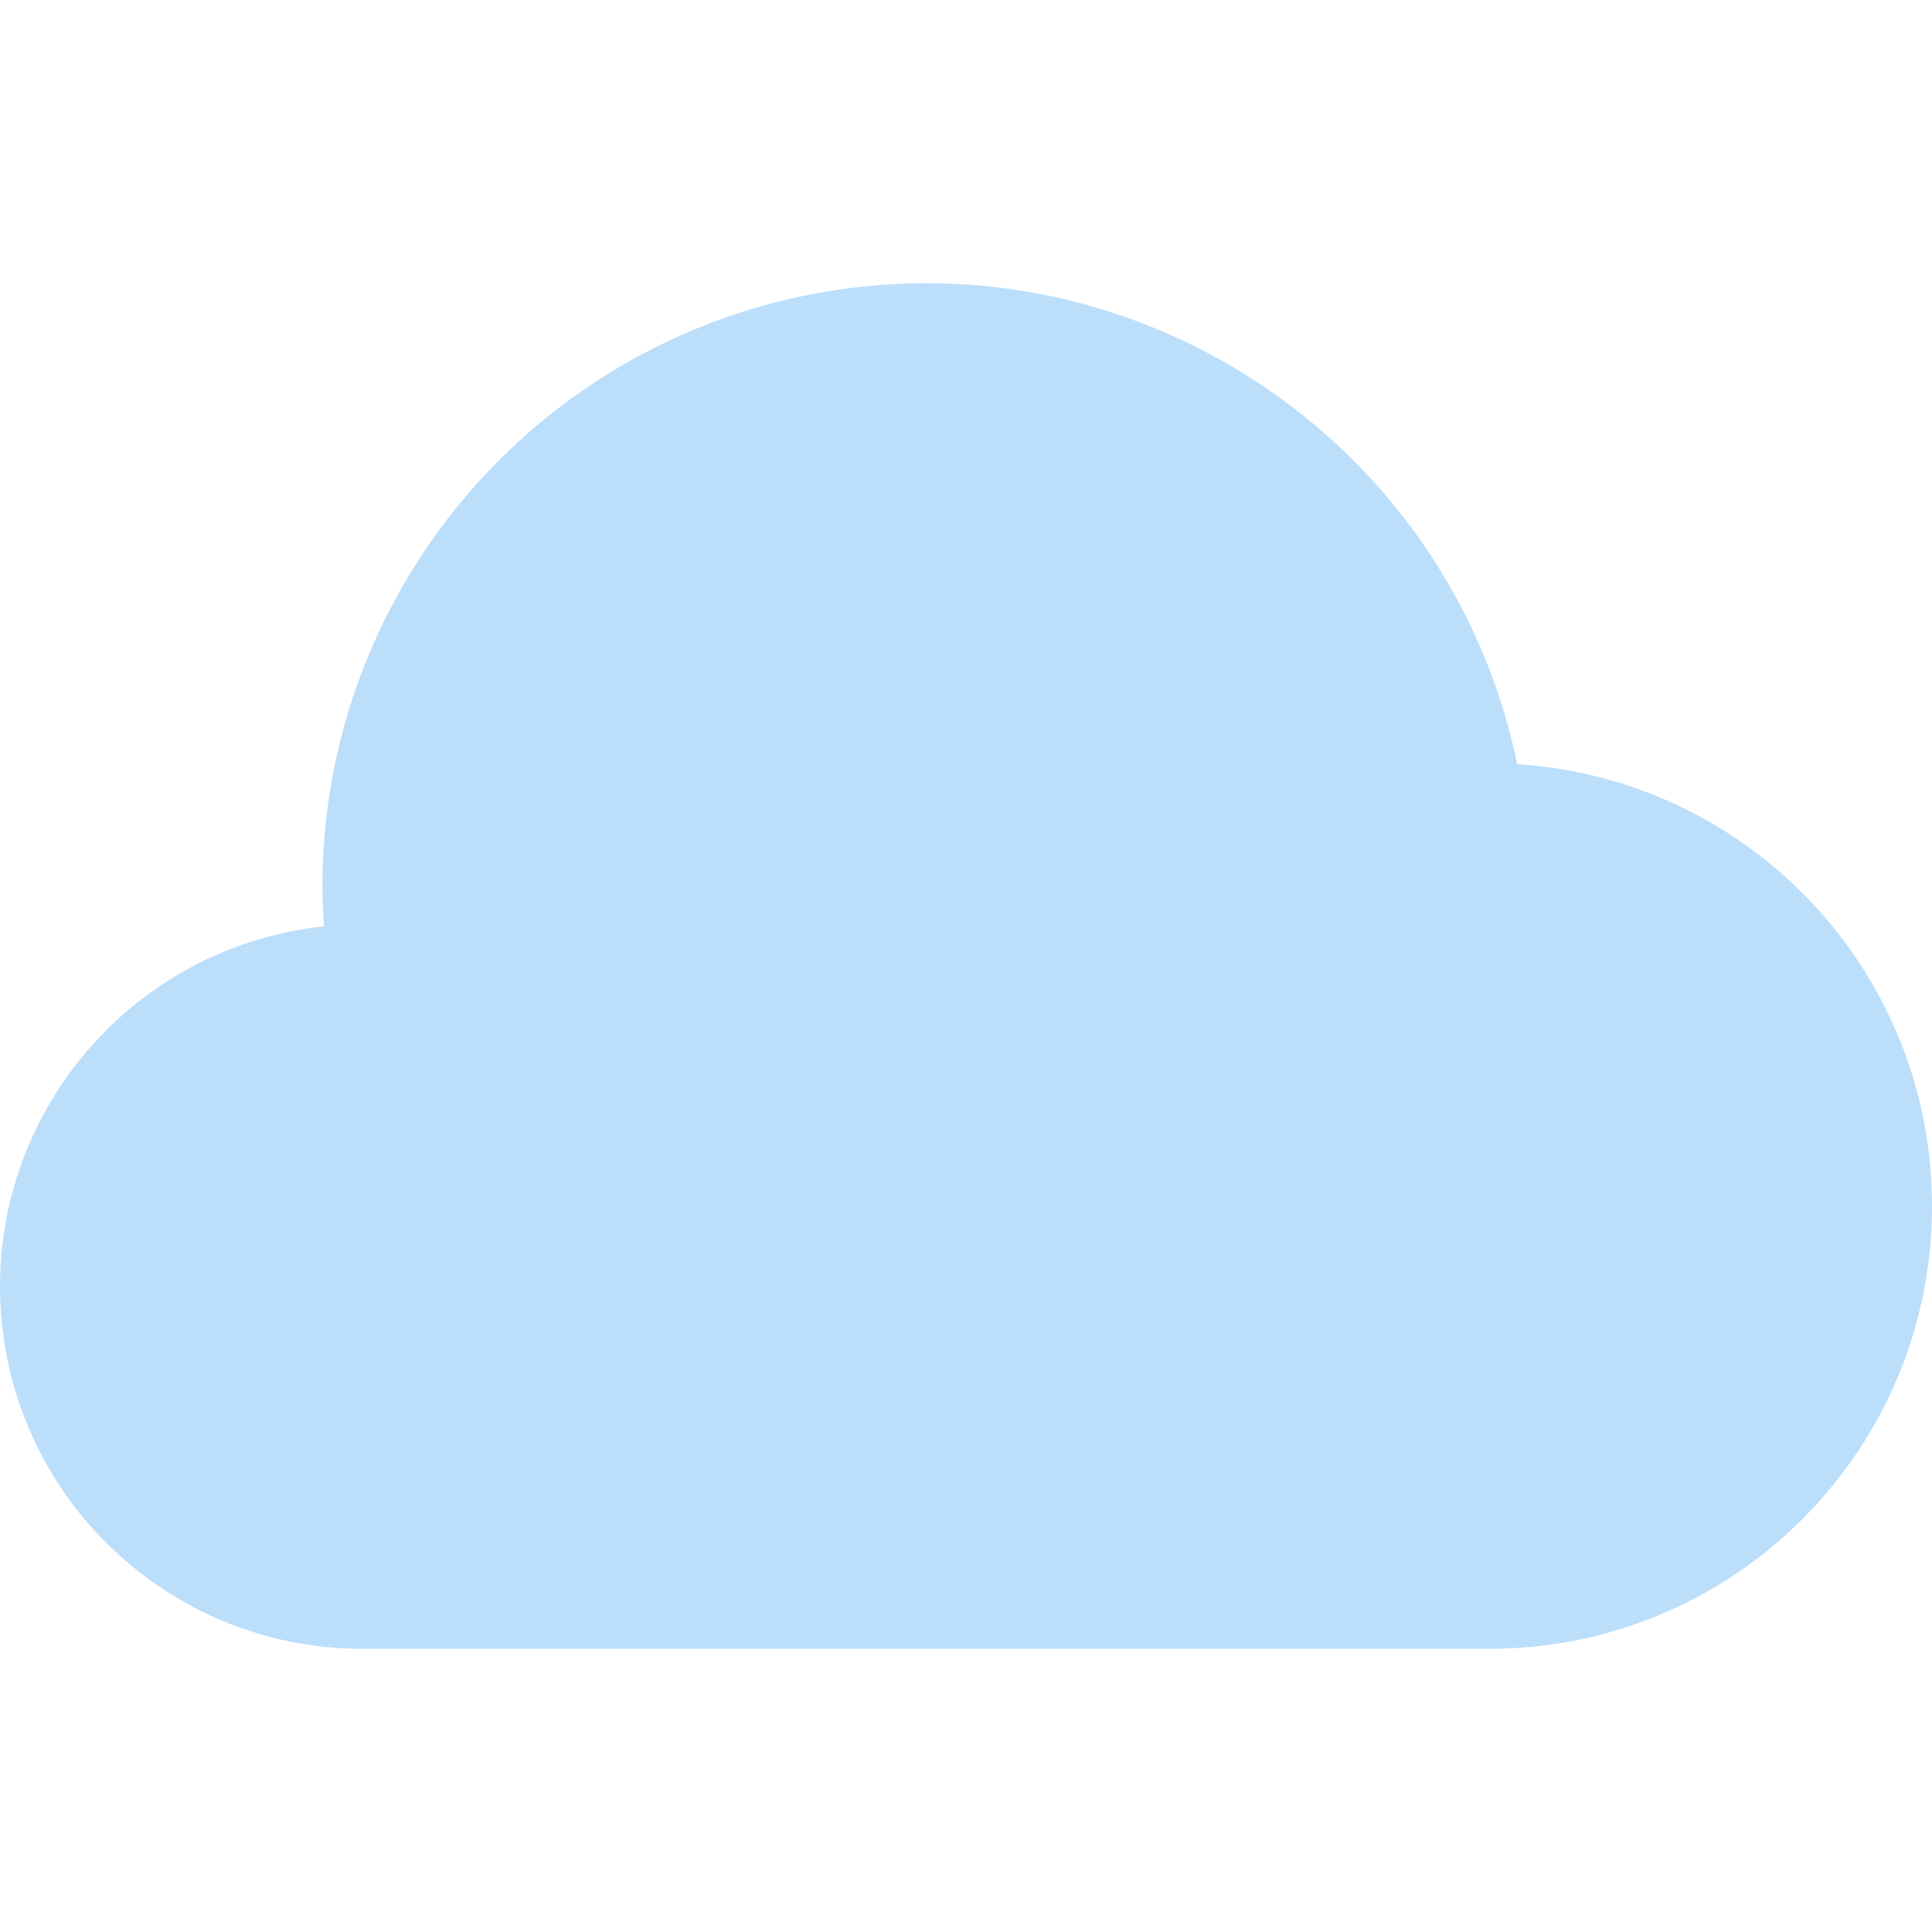
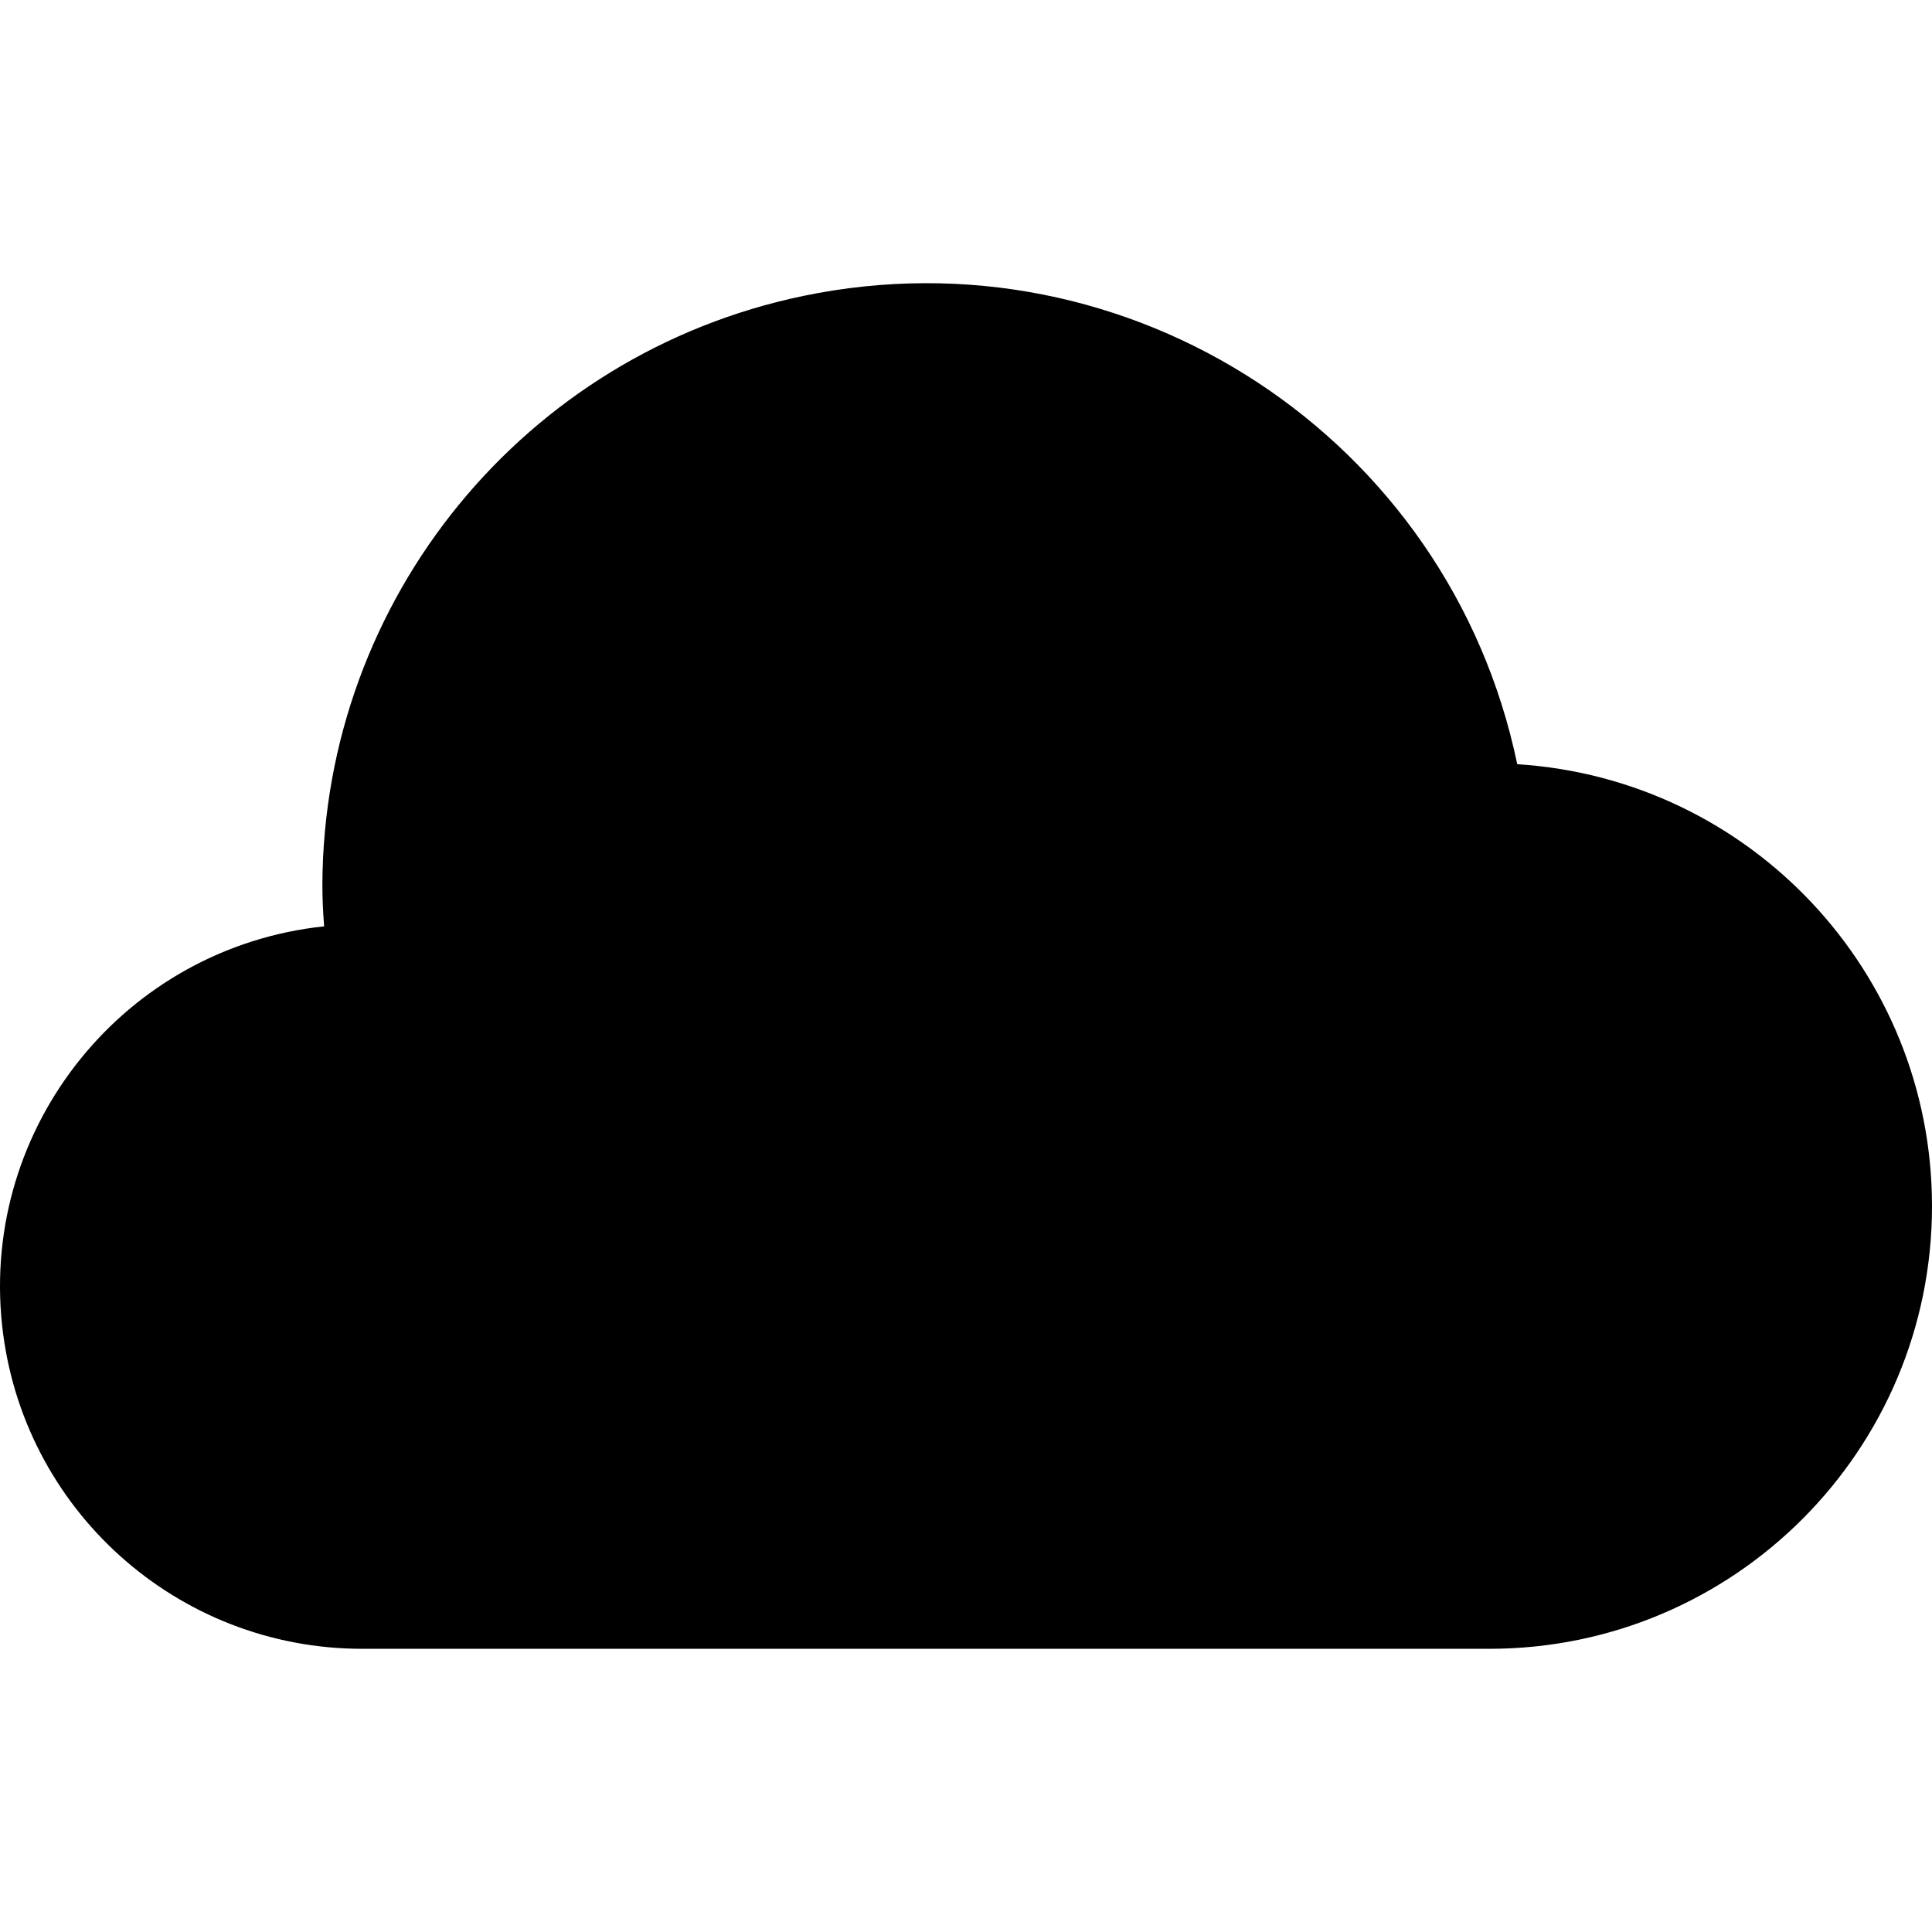
<svg xmlns="http://www.w3.org/2000/svg" version="1.1" id="Capa_1" x="0px" y="0px" viewBox="0 0 512.001 512.001" style="enable-background:new 0 0 512.001 512.001;" xml:space="preserve">
-   <path style="fill:#BBDEFB;" d="M402.084,202.522c-17.981-86.517-102.693-142.076-189.21-124.096  c-73.94,15.367-127.068,80.342-127.441,155.861c0,3.605,0.149,7.296,0.469,11.2C33.178,251.068-5.04,298.334,0.541,351.059  c5.173,48.87,46.416,85.943,95.559,85.895h298.667c64.801-0.055,117.289-52.631,117.234-117.432  C511.949,257.638,463.844,206.434,402.084,202.522z" />
+   <path style="fill:currentColor;" d="M402.084,202.522c-17.981-86.517-102.693-142.076-189.21-124.096  c-73.94,15.367-127.068,80.342-127.441,155.861c0,3.605,0.149,7.296,0.469,11.2C33.178,251.068-5.04,298.334,0.541,351.059  c5.173,48.87,46.416,85.943,95.559,85.895h298.667c64.801-0.055,117.289-52.631,117.234-117.432  C511.949,257.638,463.844,206.434,402.084,202.522z" />
  <g>
</g>
  <g>
</g>
  <g>
</g>
  <g>
</g>
  <g>
</g>
  <g>
</g>
  <g>
</g>
  <g>
</g>
  <g>
</g>
  <g>
</g>
  <g>
</g>
  <g>
</g>
  <g>
</g>
  <g>
</g>
  <g>
</g>
</svg>
